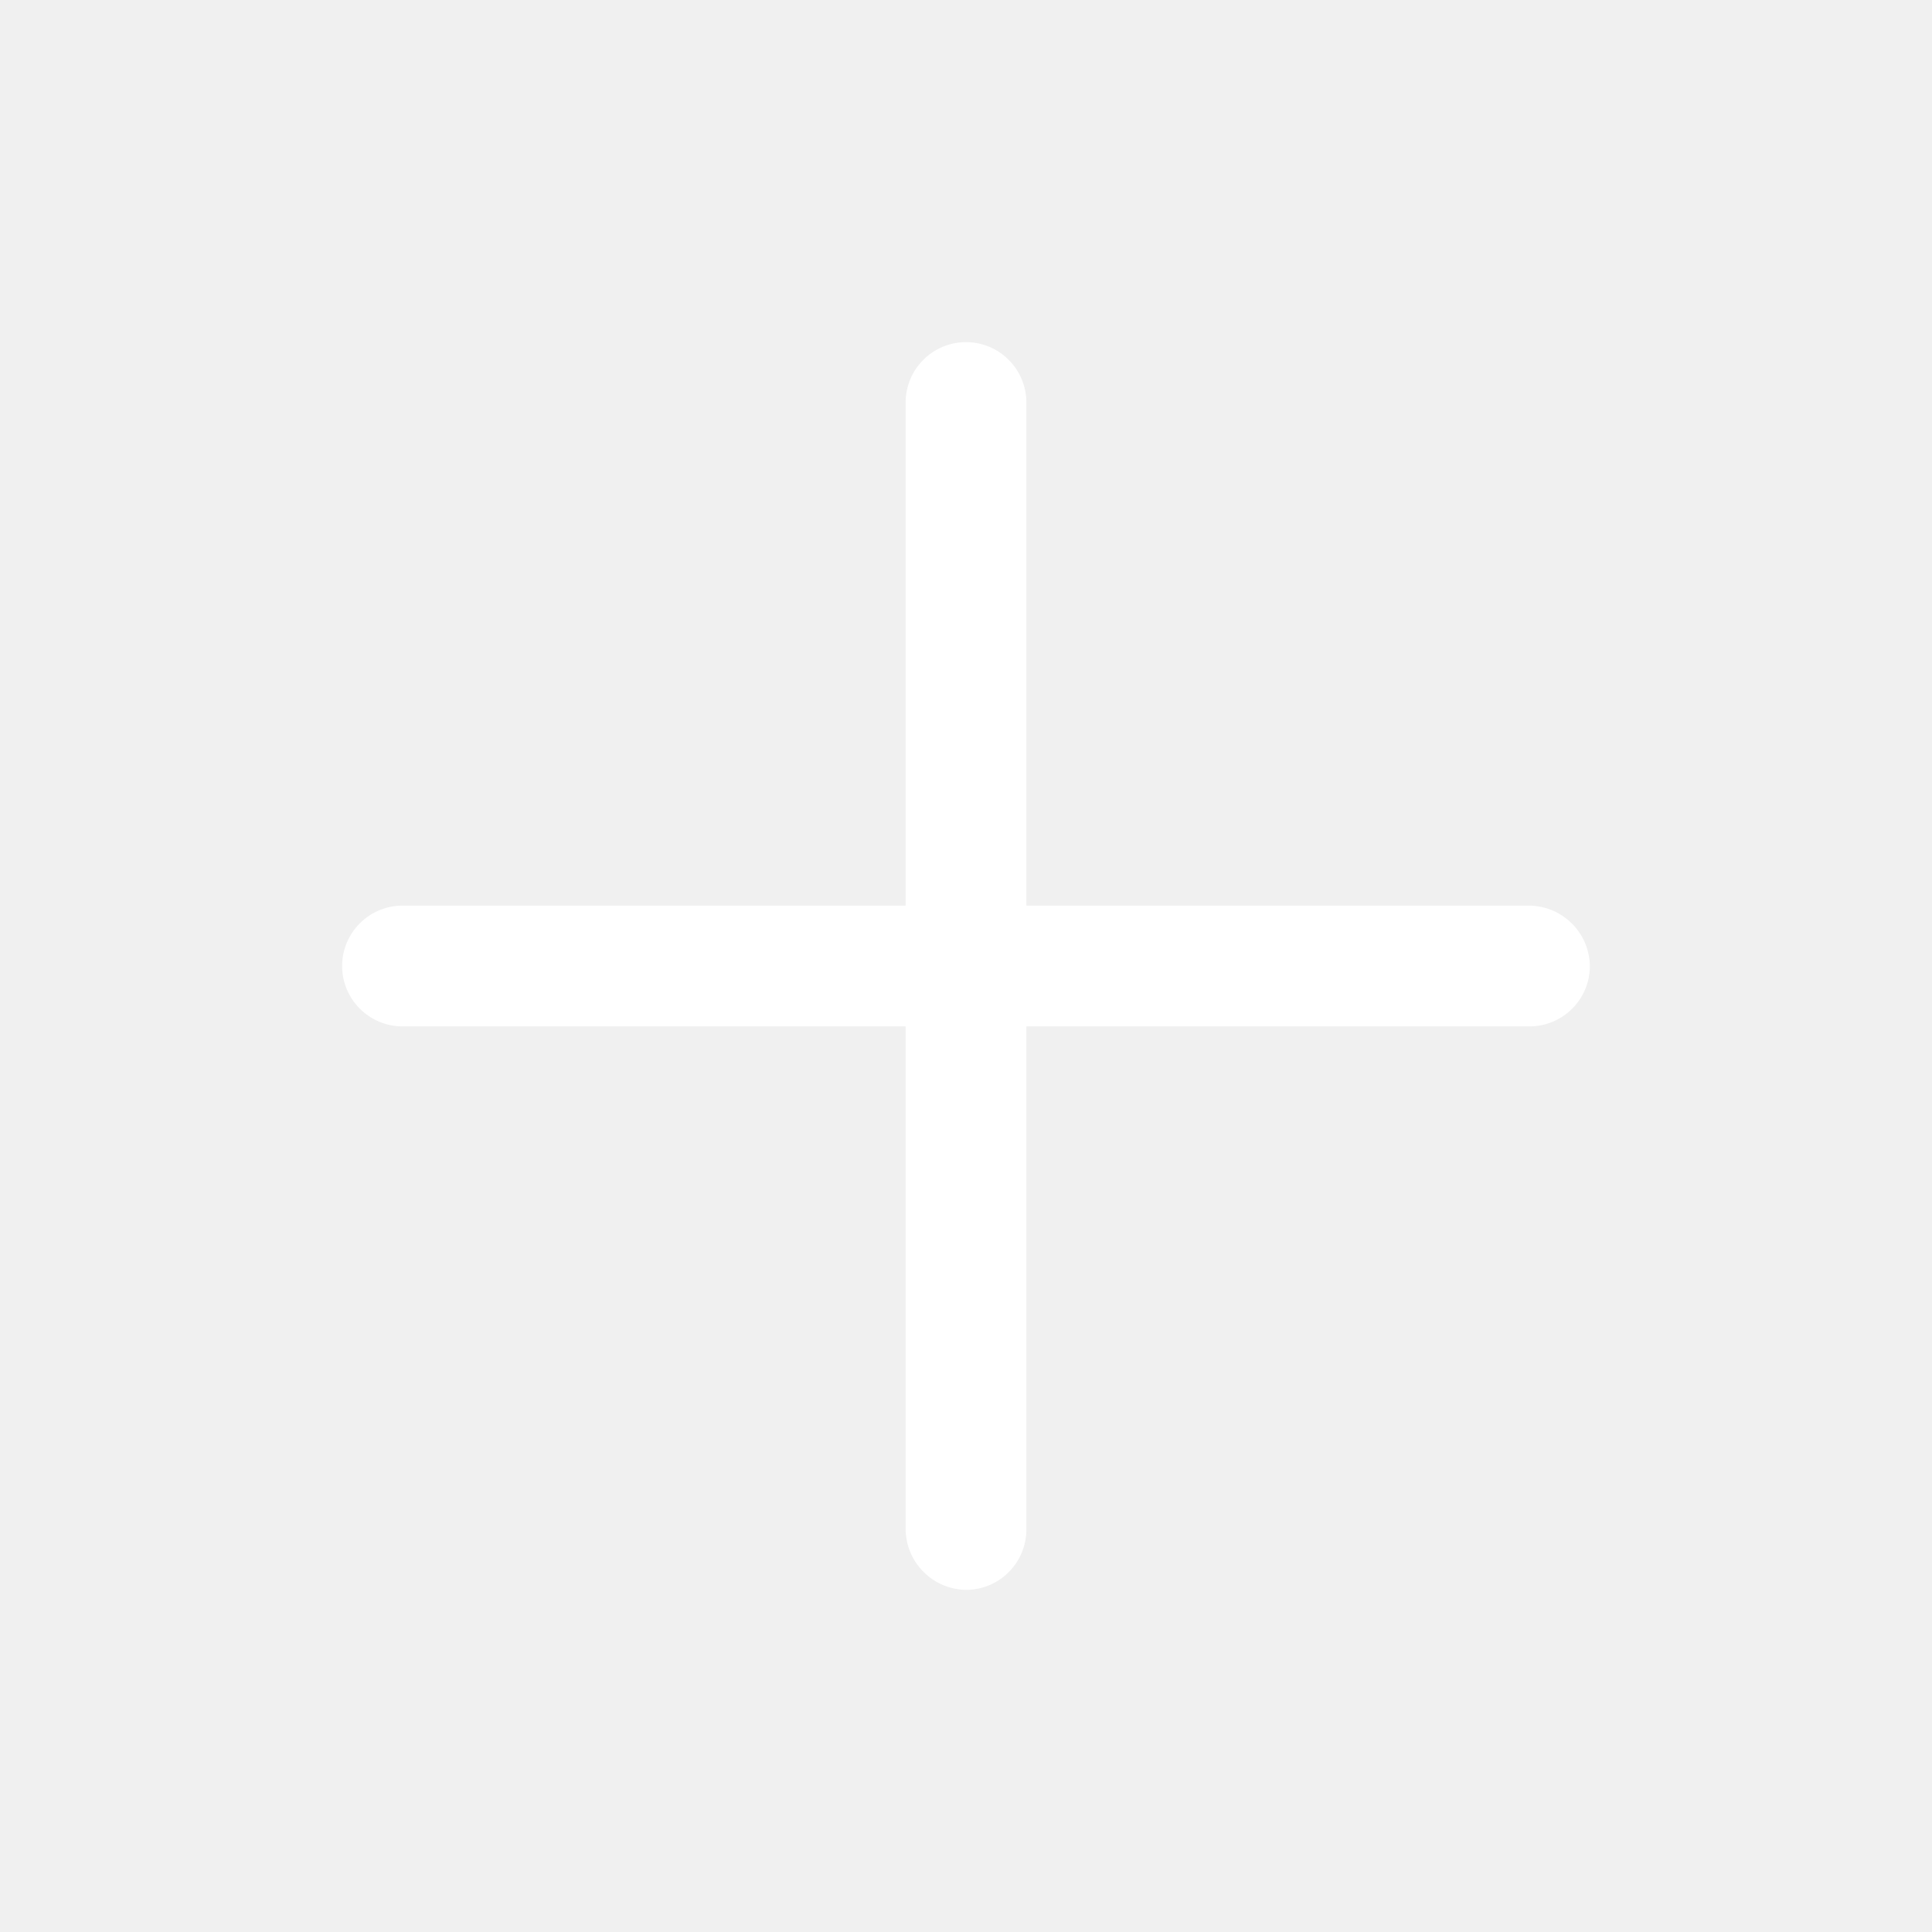
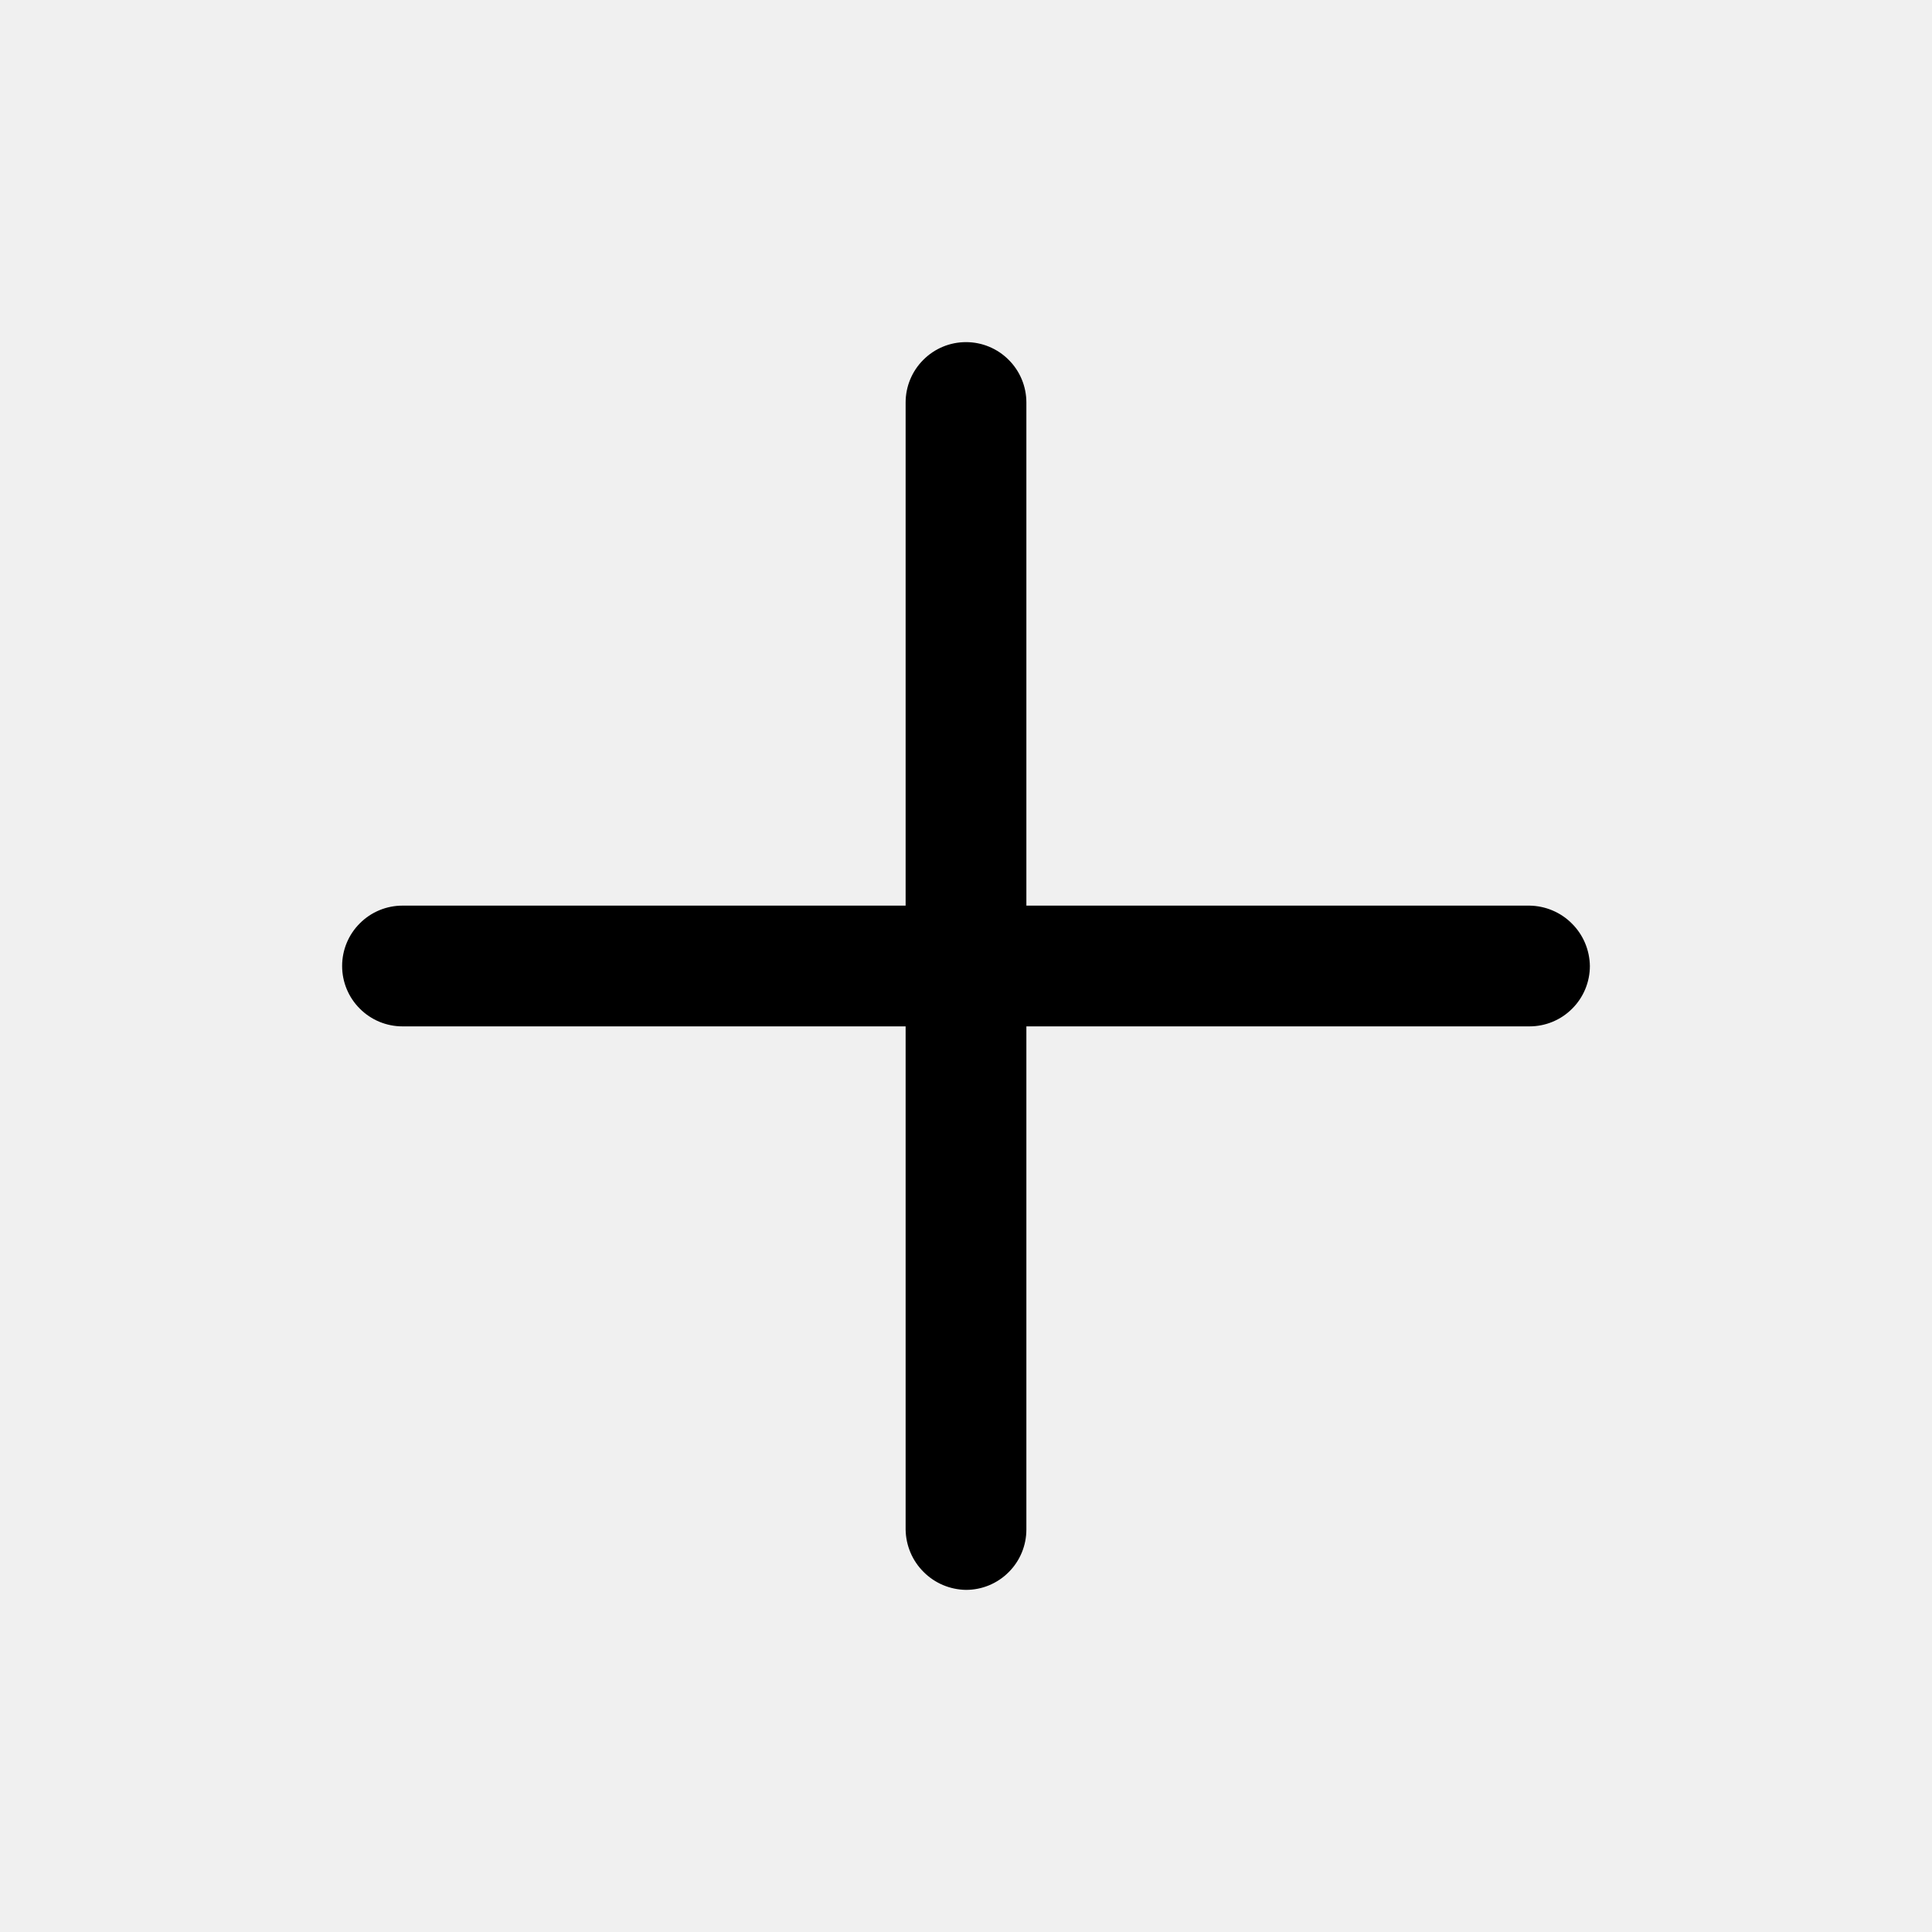
<svg xmlns="http://www.w3.org/2000/svg" viewBox="0 0 24 24">
-   <path d="M12.75 11.25V5C12.75 4.801 12.671 4.61 12.53 4.47C12.39 4.329 12.199 4.25 12 4.25C11.801 4.25 11.61 4.329 11.47 4.47C11.329 4.61 11.25 4.801 11.25 5V11.25H5C4.801 11.25 4.61 11.329 4.47 11.47C4.329 11.61 4.25 11.801 4.25 12C4.25 12.199 4.329 12.39 4.47 12.53C4.61 12.671 4.801 12.75 5 12.75H11.25V19C11.253 19.198 11.332 19.387 11.473 19.527C11.613 19.668 11.802 19.747 12 19.75C12.199 19.75 12.39 19.671 12.53 19.53C12.671 19.39 12.75 19.199 12.75 19V12.75H19C19.199 12.75 19.39 12.671 19.53 12.53C19.671 12.39 19.75 12.199 19.75 12C19.747 11.802 19.668 11.613 19.527 11.473C19.387 11.332 19.198 11.253 19 11.25H12.75Z" fill="white" />
+   <path d="M12.75 11.25V5C12.75 4.801 12.671 4.61 12.53 4.47C12.39 4.329 12.199 4.25 12 4.25C11.801 4.25 11.61 4.329 11.47 4.47C11.329 4.61 11.25 4.801 11.25 5V11.25H5C4.801 11.25 4.61 11.329 4.47 11.47C4.329 11.61 4.25 11.801 4.25 12C4.25 12.199 4.329 12.39 4.47 12.53C4.61 12.671 4.801 12.75 5 12.75H11.25V19C11.253 19.198 11.332 19.387 11.473 19.527C11.613 19.668 11.802 19.747 12 19.75C12.199 19.75 12.39 19.671 12.53 19.53C12.671 19.39 12.75 19.199 12.75 19V12.75H19C19.199 12.75 19.39 12.671 19.53 12.53C19.671 12.39 19.75 12.199 19.75 12C19.747 11.802 19.668 11.613 19.527 11.473C19.387 11.332 19.198 11.253 19 11.25H12.75Z" fill="currentColor" />
</svg>
